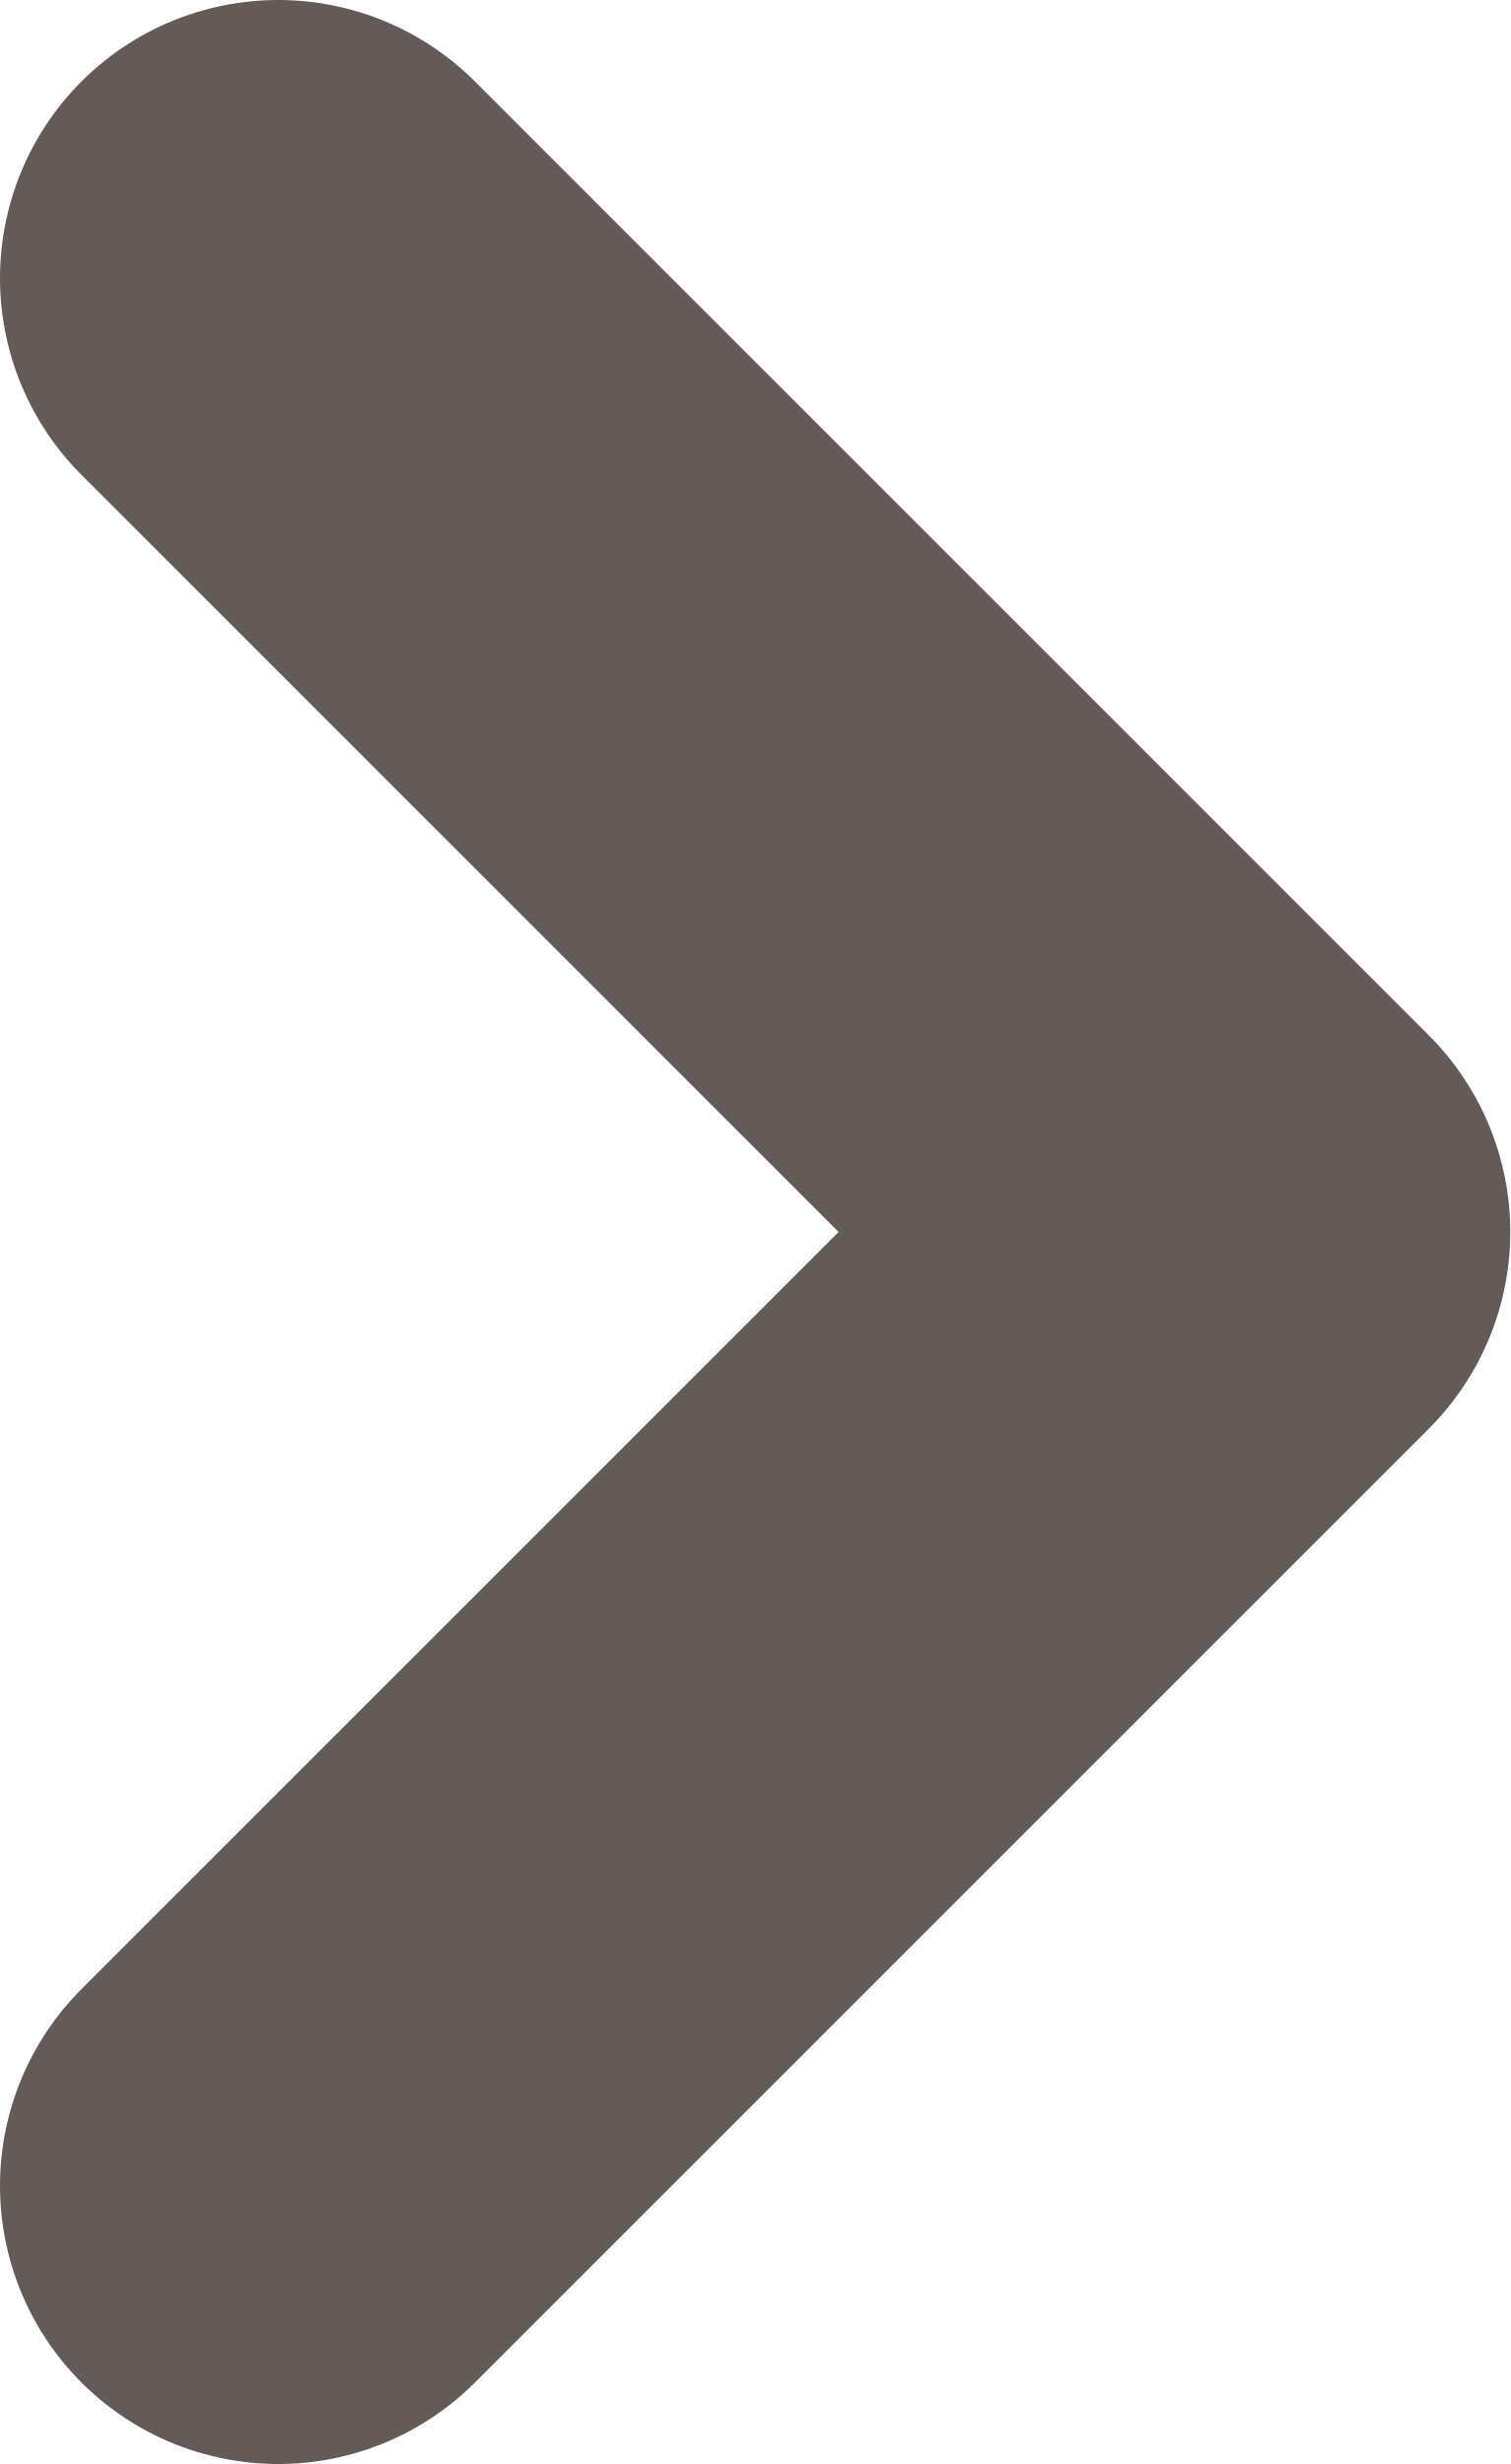
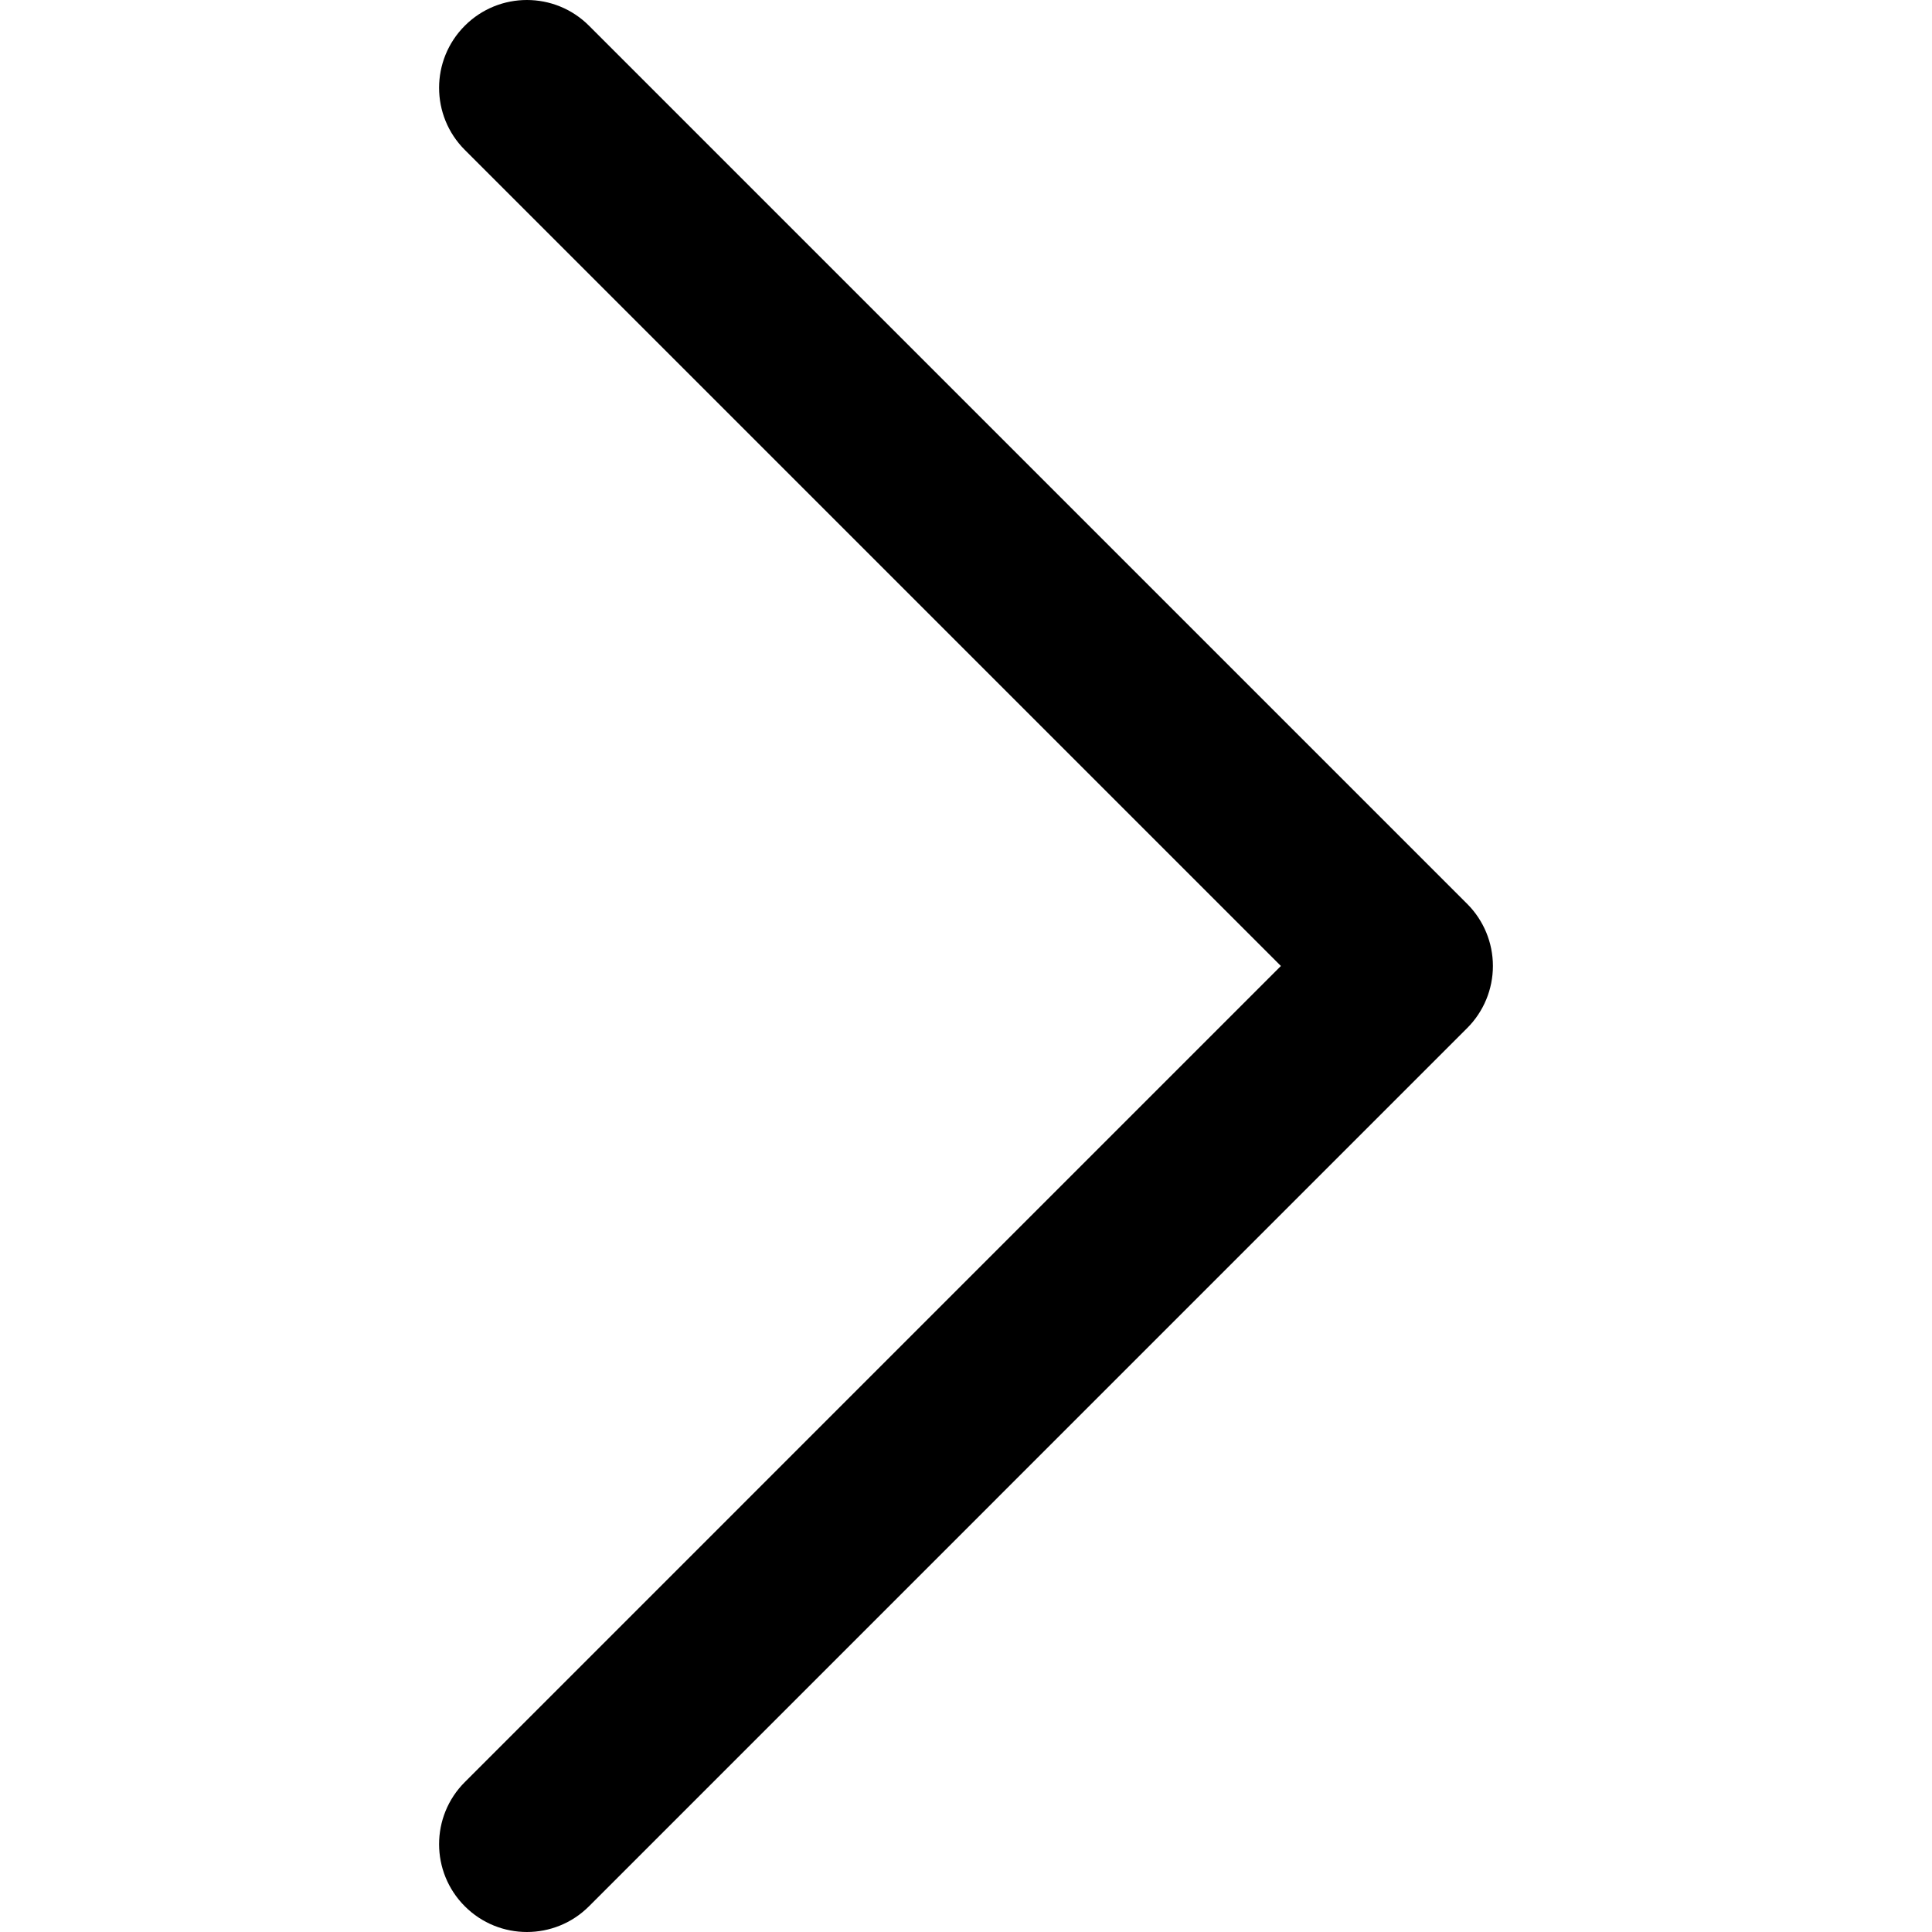
- <svg xmlns="http://www.w3.org/2000/svg" id="right" viewBox="0 0 19 31">
-   <path id="right-arrow" d="M3.5,27.49l12-12-12-12" transform="translate(0 0.01)" fill="none" stroke="#645a57" stroke-linecap="round" stroke-linejoin="round" stroke-width="7" />
+ <svg xmlns="http://www.w3.org/2000/svg" fill="#000000" height="800px" width="800px" version="1.1" id="Layer_1" viewBox="0 0 330 330" xml:space="preserve">
+   <path id="XMLID_222_" d="M250.606,154.389l-150-149.996c-5.857-5.858-15.355-5.858-21.213,0.001  c-5.857,5.858-5.857,15.355,0.001,21.213l139.393,139.39L79.393,304.394c-5.857,5.858-5.857,15.355,0.001,21.213  C82.322,328.536,86.161,330,90,330s7.678-1.464,10.607-4.394l149.999-150.004c2.814-2.813,4.394-6.628,4.394-10.606  C255,161.018,253.42,157.202,250.606,154.389z" />
</svg>
